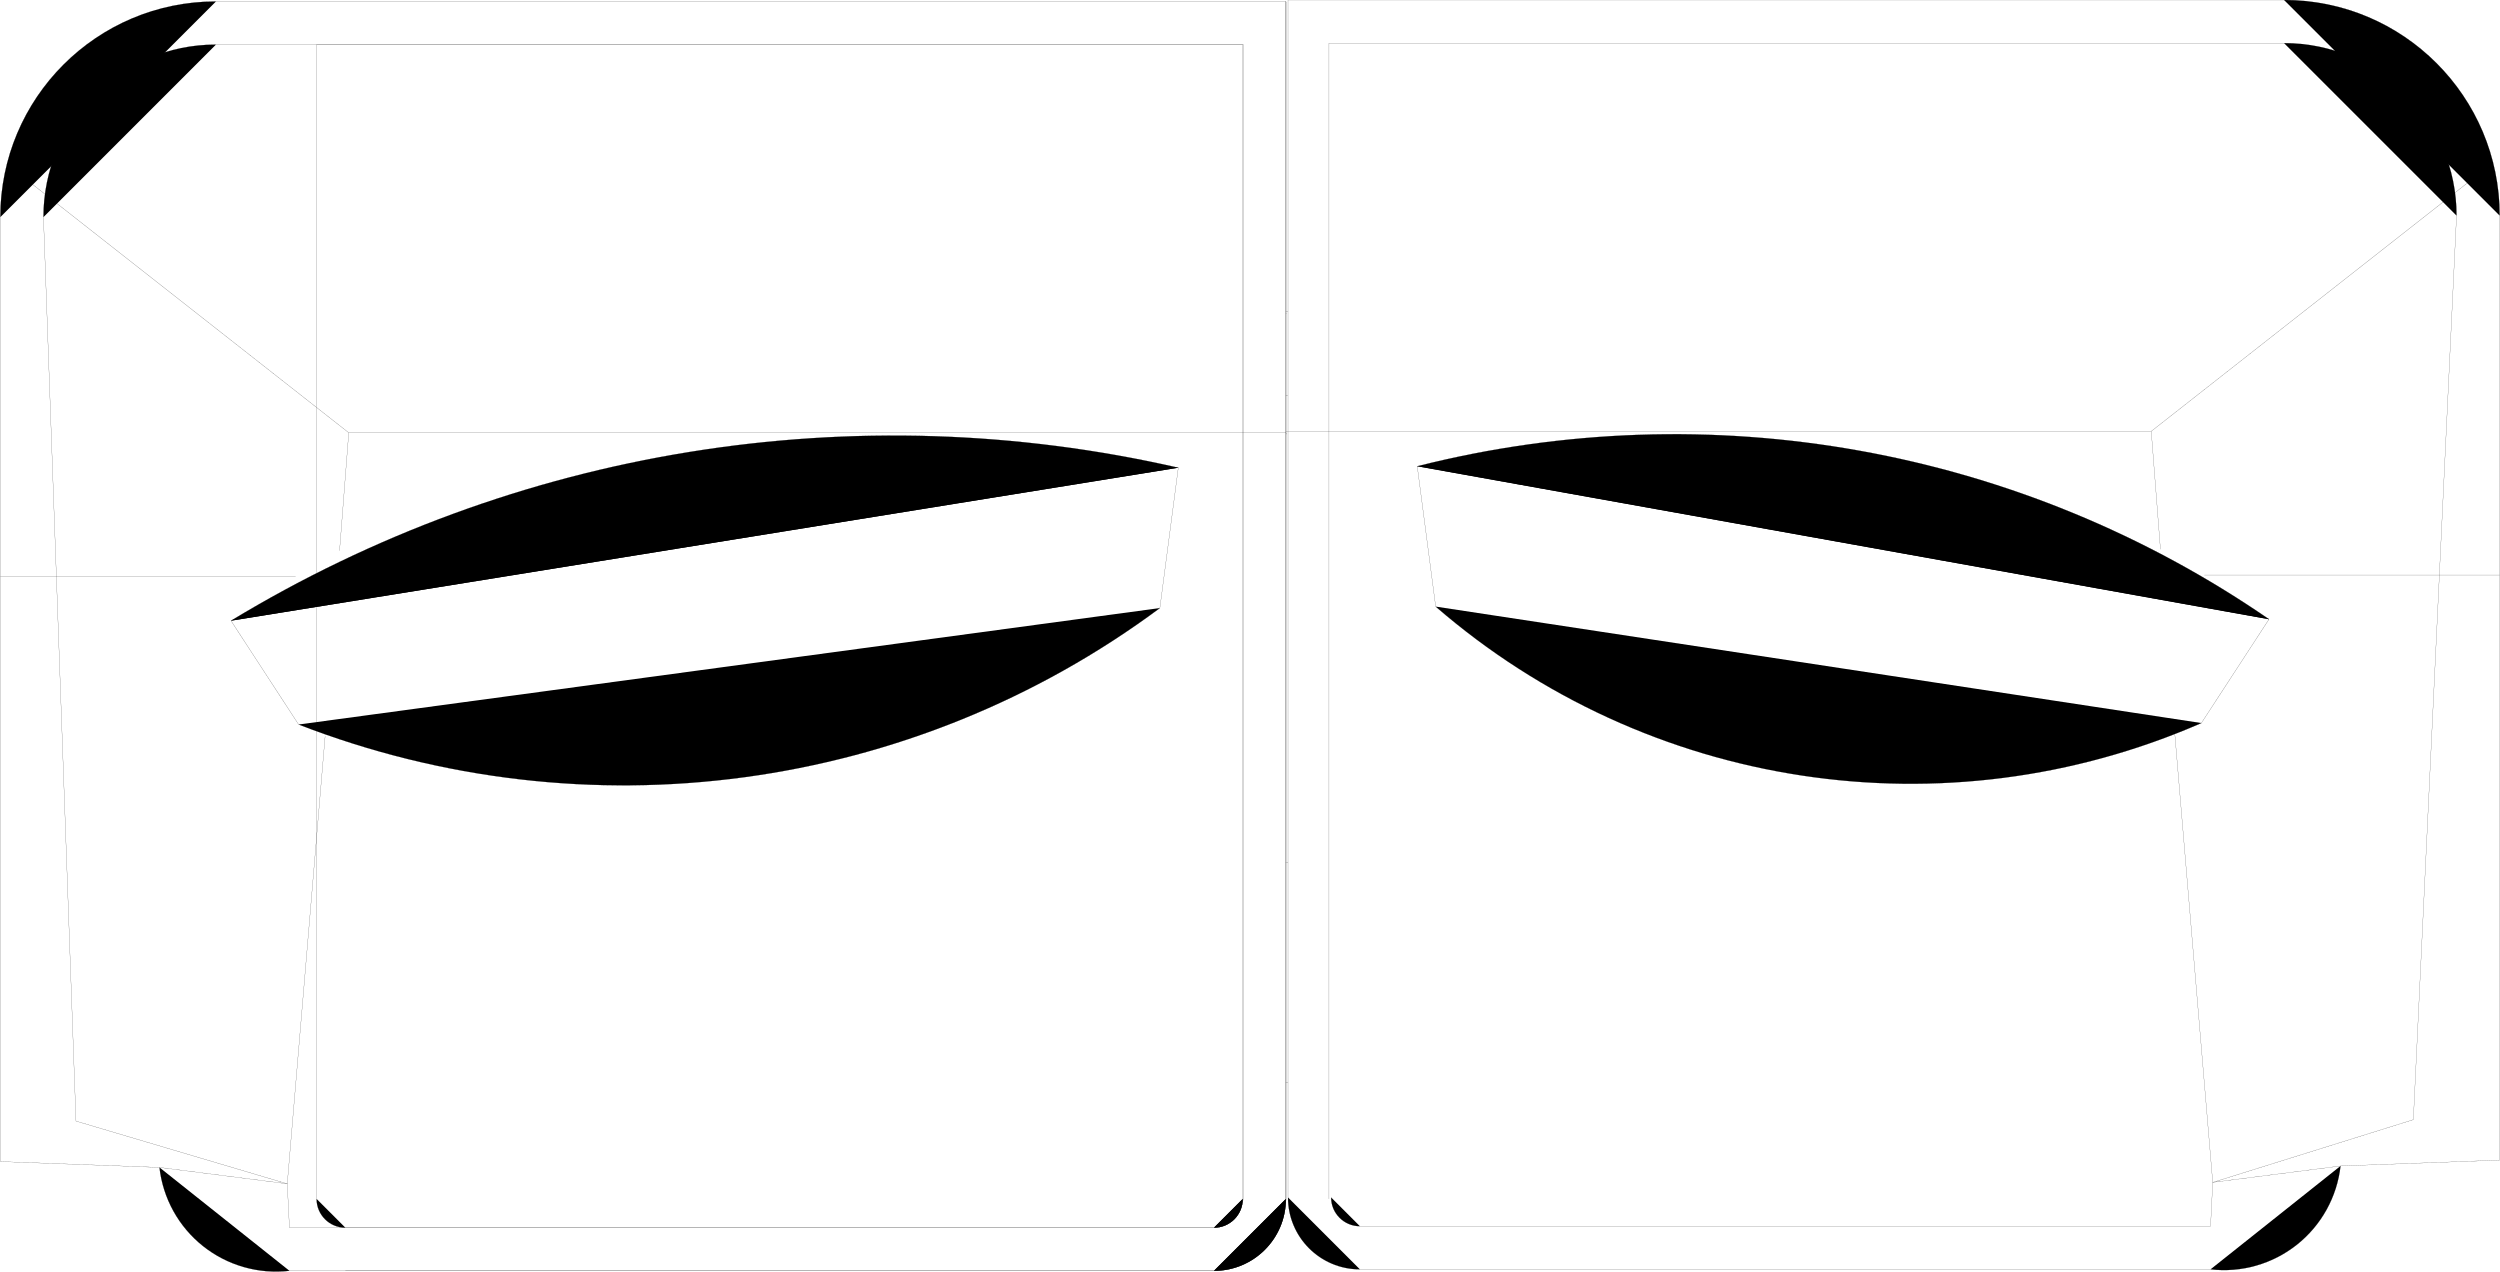
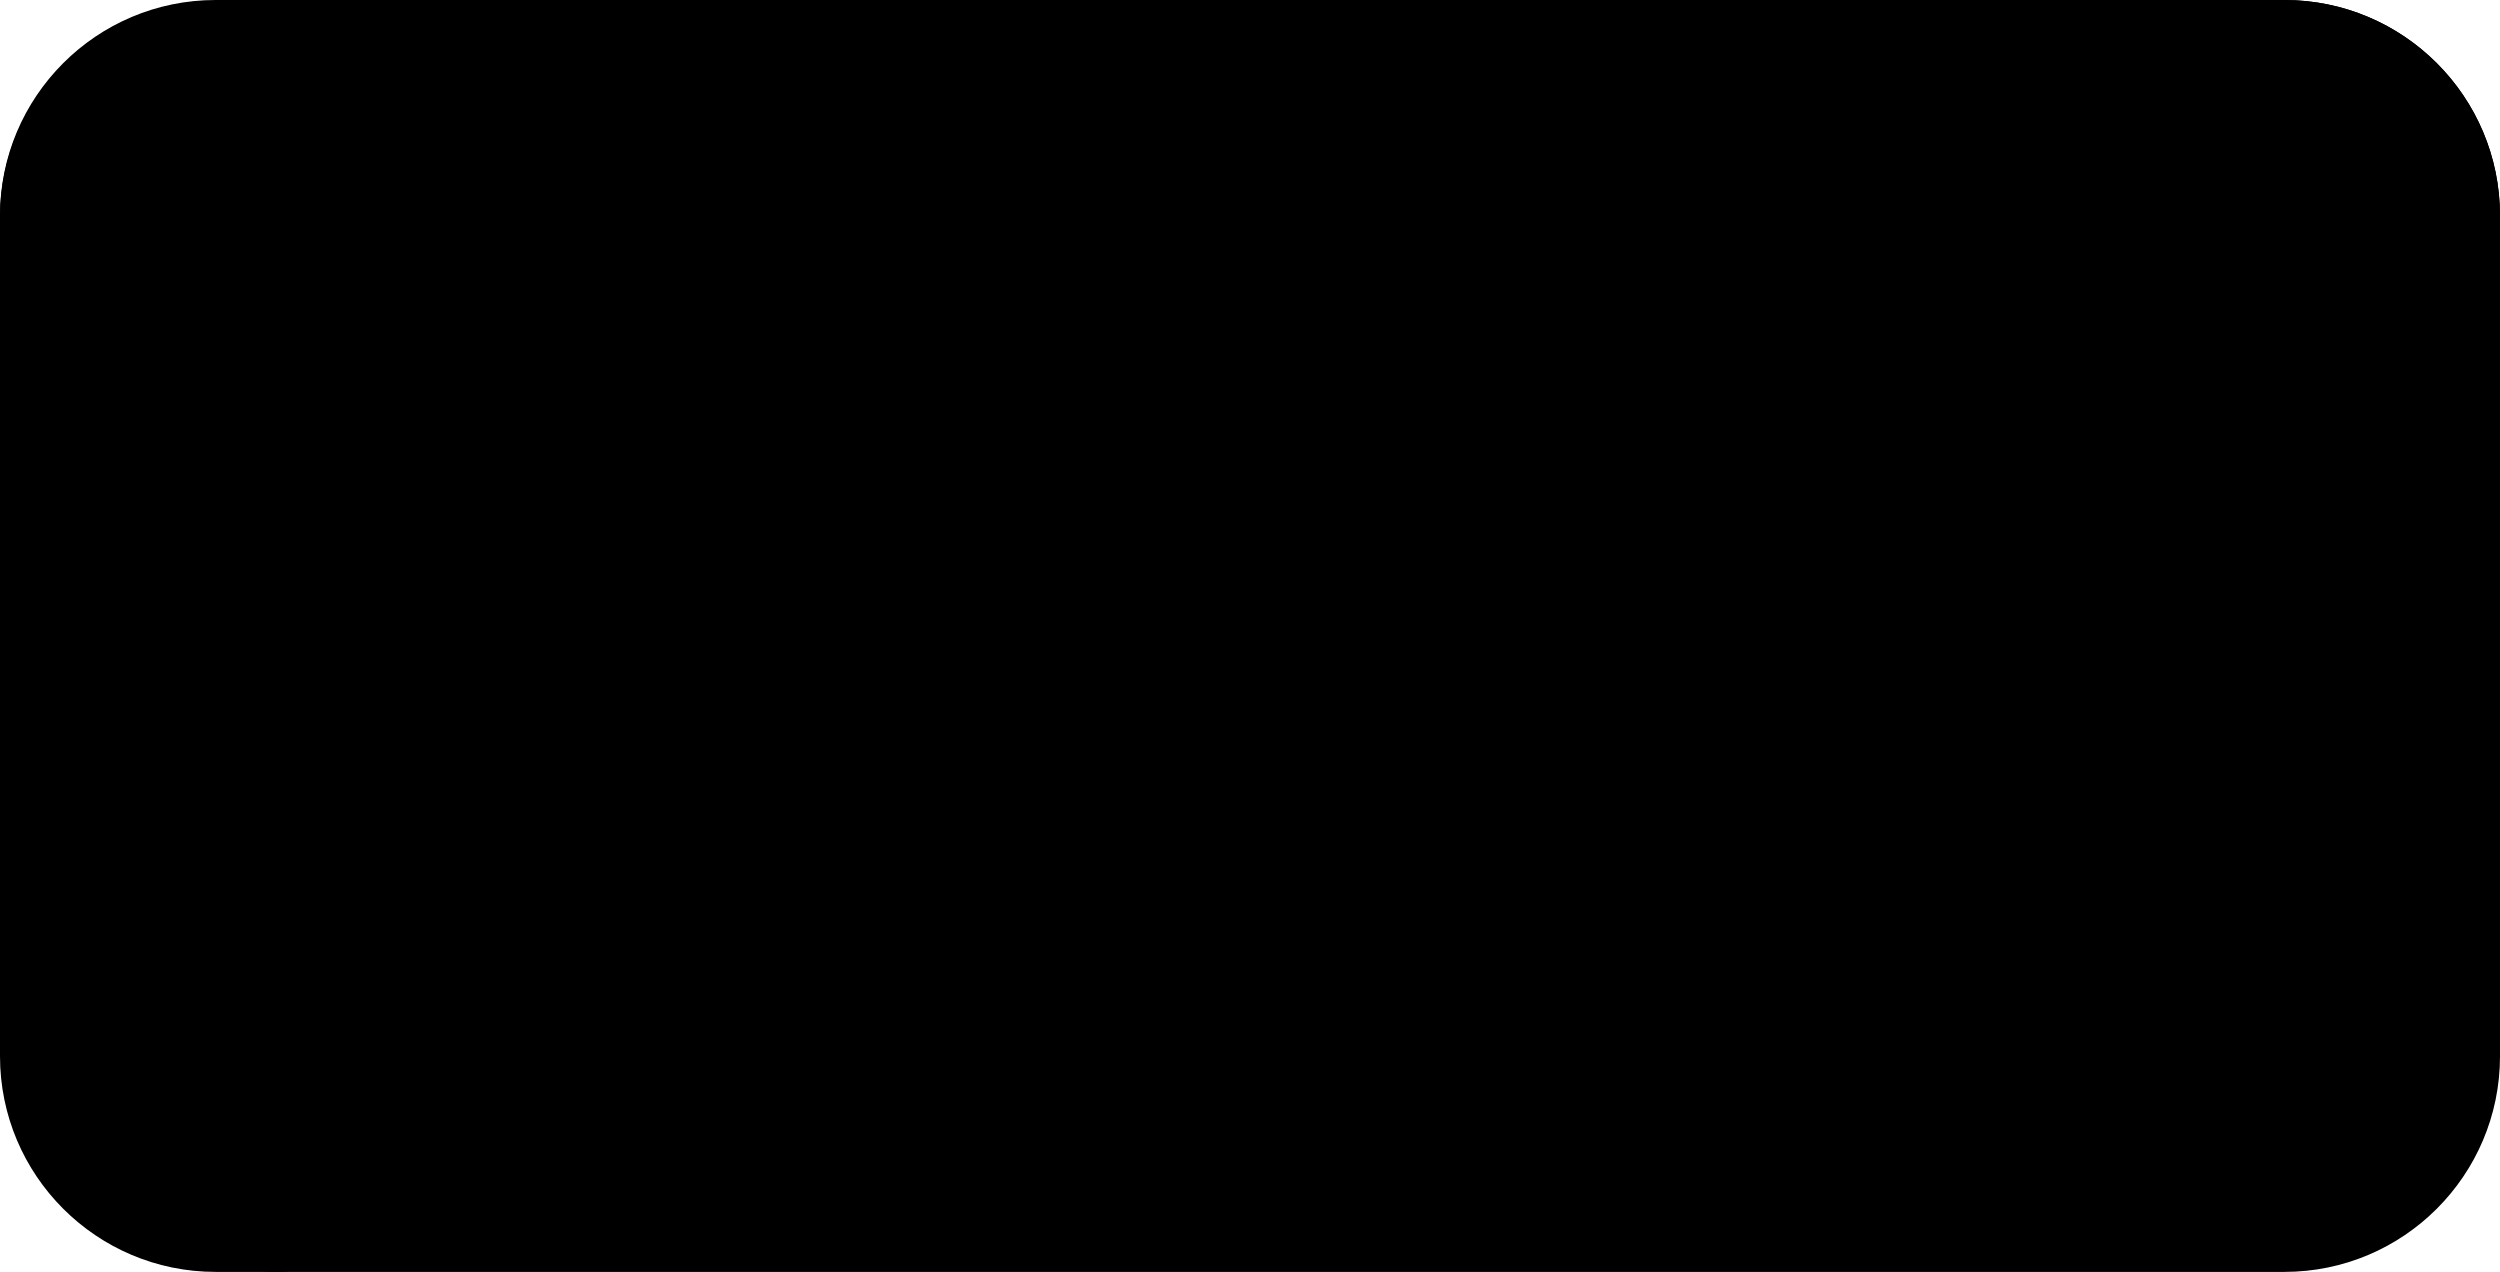
- <svg xmlns="http://www.w3.org/2000/svg" width="1565mm" height="796mm" viewBox="2.34 -802.969 1564.725 796.073" version="1.1">
-   <path d="M1348.935 532.97H808.5" style="stroke:#000;stroke-width:.1" transform="scale(1 -1)" />
-   <path d="M1432.065 802.97H808.5" style="stroke:#000;stroke-width:.1" transform="scale(1 -1)" />
-   <path d="M1432.065 775.97H834.137" style="stroke:#000;stroke-width:.1" transform="scale(1 -1)" />
-   <path d="M1422.66 415.283a1185.64 1185.64 0 0 1-533.253 95.789" style="stroke:#000;stroke-width:.1" transform="scale(1 -1)" />
-   <path d="M1422.66 415.283a656.2 656.2 0 0 1-533.253 95.789" style="stroke:#000;stroke-width:.1" transform="scale(1 -1)" />
-   <path d="M900.95 423.211a454.35 454.35 0 0 1 479.377-72.907" style="stroke:#000;stroke-width:.1" transform="scale(1 -1)" />
-   <path d="M853.5 8.297h532.567" style="stroke:#000;stroke-width:.1" transform="scale(1 -1)" />
-   <path d="M853.5 35.297h532.567" style="stroke:#000;stroke-width:.1" transform="scale(1 -1)" />
-   <path d="M2.34 442.052h184.877" style="stroke:#000;stroke-width:.1" transform="scale(1 -1)" />
-   <path d="M137.34 802.052a135 135 0 0 1-135-135" style="stroke:#000;stroke-width:.1" transform="scale(1 -1)" />
-   <path d="M137.34 775.052a108 108 0 0 1-108-108" style="stroke:#000;stroke-width:.1" transform="scale(1 -1)" />
-   <path d="M220.47 532.052 6.46 700.148" style="stroke:#000;stroke-width:.1" transform="scale(1 -1)" />
-   <path d="M101.973 72.092 2.34 75.746" style="stroke:#000;stroke-width:.1" transform="scale(1 -1)" />
-   <path d="M2.34 75.746v591.306" style="stroke:#000;stroke-width:.1" transform="scale(1 -1)" />
-   <path d="M29.34 667.052 49.698 101.09" style="stroke:#000;stroke-width:.1" transform="scale(1 -1)" />
-   <path d="M200.34 52.38v722.672" style="stroke:#000;stroke-width:.1" transform="scale(1 -1)" />
-   <path d="M808.5 802.97V53.296" style="stroke:#000;stroke-width:.1" transform="scale(1 -1)" />
-   <path d="M780.137 775.052V52.38" style="stroke:#000;stroke-width:.1" transform="scale(1 -1)" />
-   <path d="M834.137 775.97V52.38" style="stroke:#000;stroke-width:.1" transform="scale(1 -1)" />
-   <path d="M807.137 802.052V52.38" style="stroke:#000;stroke-width:.1" transform="scale(1 -1)" />
-   <path d="M807.593 51.463v749.672" style="stroke:#000;stroke-width:.1" transform="scale(1 -1)" />
-   <path d="M807.137 802.052V52.38" style="stroke:#000;stroke-width:.1" transform="scale(1 -1)" />
-   <path d="M780.593 51.463v723.59" style="stroke:#000;stroke-width:.1" transform="scale(1 -1)" />
-   <path d="M762.137 34.38H218.34" style="stroke:#000;stroke-width:.1" transform="scale(1 -1)" />
-   <path d="M762.137 7.38H218.34" style="stroke:#000;stroke-width:.1" transform="scale(1 -1)" />
-   <path d="M762.137 34.38h-578.8" style="stroke:#000;stroke-width:.1" transform="scale(1 -1)" />
-   <path d="M762.137 7.38h-578.8" style="stroke:#000;stroke-width:.1" transform="scale(1 -1)" />
-   <path d="M220.47 532.052h586.667" style="stroke:#000;stroke-width:.1" transform="scale(1 -1)" />
-   <path d="M739.82 510.155a800.1 800.1 0 0 1-593.075-95.79" style="stroke:#000;stroke-width:.1" transform="scale(1 -1)" />
-   <path d="M739.82 510.155a1263.6 1263.6 0 0 1-593.075-95.79" style="stroke:#000;stroke-width:.1" transform="scale(1 -1)" />
-   <path d="M189.078 349.387a563.02 563.02 0 0 1 539.198 72.907" style="stroke:#000;stroke-width:.1" transform="scale(1 -1)" />
-   <path d="m181.976 61.837 23.702 280.192" style="stroke:#000;stroke-width:.1" transform="scale(1 -1)" />
-   <path d="m101.973 72.092 80.003-10.255" style="stroke:#000;stroke-width:.1" transform="scale(1 -1)" />
-   <path d="M101.973 72.092A73.41 73.41 0 0 1 183.338 7.38" style="stroke:#000;stroke-width:.1" transform="scale(1 -1)" />
-   <path d="m49.698 101.09 132.278-39.253" style="stroke:#000;stroke-width:.1" transform="scale(1 -1)" />
-   <path d="M200.34 52.38a18 18 0 0 1 18-18" style="stroke:#000;stroke-width:.1" transform="scale(1 -1)" />
-   <path d="m183.338 34.38-1.362 27.457" style="stroke:#000;stroke-width:.1" transform="scale(1 -1)" />
-   <path d="m146.745 414.366 42.333-64.979" style="stroke:#000;stroke-width:.1" transform="scale(1 -1)" />
-   <path d="m214.72 458.179 5.75 73.873" style="stroke:#000;stroke-width:.1" transform="scale(1 -1)" />
-   <path d="M835.5 53.297a18 18 0 0 1 18-18" style="stroke:#000;stroke-width:.1" transform="scale(1 -1)" />
-   <path d="M762.137 34.38a18 18 0 0 1 18 18" style="stroke:#000;stroke-width:.1" transform="scale(1 -1)" />
-   <path d="m808.5 125.1-1.363-.056" style="stroke:#000;stroke-width:.1" transform="scale(1 -1)" />
-   <path d="M762.137 34.38a18 18 0 0 1 18 18" style="stroke:#000;stroke-width:.1" transform="scale(1 -1)" />
-   <path d="M808.5 53.297a45 45 0 0 1 45-45" style="stroke:#000;stroke-width:.1" transform="scale(1 -1)" />
-   <path d="M762.137 7.38a45 45 0 0 1 45 45" style="stroke:#000;stroke-width:.1" transform="scale(1 -1)" />
-   <path d="M762.137 7.38a45 45 0 0 1 45 45" style="stroke:#000;stroke-width:.1" transform="scale(1 -1)" />
-   <path d="m728.276 422.294 11.544 87.86" style="stroke:#000;stroke-width:.1" transform="scale(1 -1)" />
-   <path d="m808.5 555.522-1.363-.045" style="stroke:#000;stroke-width:.1" transform="scale(1 -1)" />
-   <path d="m808.5 262.841-1.363-.053" style="stroke:#000;stroke-width:.1" transform="scale(1 -1)" />
-   <path d="m808.5 533.01-1.363-.045" style="stroke:#000;stroke-width:.1" transform="scale(1 -1)" />
-   <path d="m807.593 531.135-.456.917" style="stroke:#000;stroke-width:.1" transform="scale(1 -1)" />
-   <path d="m900.95 423.211-11.543 87.86" style="stroke:#000;stroke-width:.1" transform="scale(1 -1)" />
-   <path d="M200.34 775.052h579.797" style="stroke:#000;stroke-width:.1" transform="scale(1 -1)" />
-   <path d="M137.34 802.052h669.797" style="stroke:#000;stroke-width:.1" transform="scale(1 -1)" />
-   <path d="M137.34 775.052h643.253" style="stroke:#000;stroke-width:.1" transform="scale(1 -1)" />
-   <path d="M808.5 607.807h-1.363" style="stroke:#000;stroke-width:.1" transform="scale(1 -1)" />
-   <path d="m807.593 801.135-.456.917" style="stroke:#000;stroke-width:.1" transform="scale(1 -1)" />
-   <path d="M807.593 606.89h-.456" style="stroke:#000;stroke-width:.1" transform="scale(1 -1)" />
-   <path d="m1540.065 667.97-27.031-565.963" style="stroke:#000;stroke-width:.1" transform="scale(1 -1)" />
-   <path d="M1567.065 76.663V667.97" style="stroke:#000;stroke-width:.1" transform="scale(1 -1)" />
-   <path d="m1348.935 532.97 214.01 168.095" style="stroke:#000;stroke-width:.1" transform="scale(1 -1)" />
-   <path d="m1387.43 62.754-23.703 280.192" style="stroke:#000;stroke-width:.1" transform="scale(1 -1)" />
-   <path d="m1513.034 102.007-125.605-39.253" style="stroke:#000;stroke-width:.1" transform="scale(1 -1)" />
-   <path d="m1467.432 73.01 99.633 3.653" style="stroke:#000;stroke-width:.1" transform="scale(1 -1)" />
-   <path d="m1467.432 73.01-80.003-10.256" style="stroke:#000;stroke-width:.1" transform="scale(1 -1)" />
-   <path d="m1386.067 35.297 1.362 27.457" style="stroke:#000;stroke-width:.1" transform="scale(1 -1)" />
-   <path d="M1386.067 8.297a73.41 73.41 0 0 1 81.365 64.713" style="stroke:#000;stroke-width:.1" transform="scale(1 -1)" />
-   <path d="M1567.065 442.97h-184.877" style="stroke:#000;stroke-width:.1" transform="scale(1 -1)" />
-   <path d="m1422.66 415.283-42.333-64.979" style="stroke:#000;stroke-width:.1" transform="scale(1 -1)" />
-   <path d="m1354.686 459.096-5.75 73.873" style="stroke:#000;stroke-width:.1" transform="scale(1 -1)" />
-   <path d="M1567.065 667.97a135 135 0 0 1-135 135" style="stroke:#000;stroke-width:.1" transform="scale(1 -1)" />
-   <path d="M1540.065 667.97a108 108 0 0 1-108 108" style="stroke:#000;stroke-width:.1" transform="scale(1 -1)" />
+ <svg xmlns="http://www.w3.org/2000/svg" width="1564.725mm" height="796.073mm" viewBox="2.34 -802.969 1564.725 796.073" version="1.1" style="stroke-linecap:round;stroke-linejoin:round;">
+   <rect id="auto-fill" x="2.34" y="-802.969" width="1564.725" height="796.073" rx="135" ry="135" />
+   <g transform="scale(1,-1)">
+     <g>
+       <path d="M1348.935,532.969 L808.499,532.969" />
+       <path d="M1432.065,802.969 L808.499,802.969" />
+       <path d="M1432.065,775.969 L834.137,775.969" />
+       <path d="M1422.66,415.283 A1185.64,1185.64 0 0,1 889.407,511.072" />
+       <path d="M1422.66,415.283 A656.186,656.186 0 0,1 889.407,511.072" />
+       <path d="M900.95,423.211 A454.351,454.351 0 0,1 1380.327,350.304" />
+       <path d="M853.499,8.297 L1386.067,8.297" />
+       <path d="M853.499,35.297 L1386.067,35.297" />
+       <path d="M2.34,442.052 L187.217,442.052" />
+       <path d="M137.34,802.052 A135,135 0 0,1 2.34,667.052" />
+       <path d="M137.34,775.052 A108,108 0 0,1 29.34,667.052" />
+       <path d="M220.47,532.052 L6.459,700.148" />
+       <path d="M101.973,72.092 L2.34,75.746" />
+       <path d="M2.34,75.746 L2.34,667.052" />
+       <path d="M29.34,667.052 L49.698,101.09" />
+       <path d="M200.34,52.38 L200.34,775.052" />
+       <path d="M808.499,802.969 L808.499,53.297" />
+       <path d="M780.137,775.052 L780.137,52.38" />
+       <path d="M834.137,775.969 L834.137,52.38" />
+       <path d="M807.137,802.052 L807.137,52.38" />
+       <path d="M807.593,51.463 L807.593,801.135" />
+       <path d="M780.593,51.463 L780.593,775.052" />
+       <path d="M762.137,34.38 L218.34,34.38" />
+       <path d="M762.137,7.38 L218.34,7.38" />
+       <path d="M220.47,532.052 L807.137,532.052" />
+       <path d="M739.82,510.154 A800.09,800.09 0 0,1 146.745,414.366" />
+       <path d="M739.82,510.154 A1263.603,1263.603 0 0,1 146.745,414.366" />
+       <path d="M189.078,349.387 A563.017,563.017 0 0,1 728.276,422.294" />
+       <path d="M181.976,61.837 L205.678,342.029" />
+       <path d="M101.973,72.092 L181.976,61.837" />
+       <path d="M101.973,72.092 A73.411,73.411 0 0,1 183.338,7.38" />
+       <path d="M49.698,101.09 L181.976,61.837" />
+       <path d="M200.34,52.38 A18,18 0 0,1 218.34,34.38" />
+       <path d="M183.338,34.38 L181.976,61.837" />
+       <path d="M146.745,414.366 L189.078,349.387" />
+       <path d="M214.719,458.179 L220.47,532.052" />
+       <path d="M835.499,53.297 A18,18 0 0,1 853.499,35.297" />
+       <path d="M762.137,34.38 A18,18 0 0,1 780.137,52.38" />
+       <path d="M808.499,53.297 A45,45 0 0,1 853.499,8.297" />
+       <path d="M762.137,7.38 A45,45 0 0,1 807.137,52.38" />
+       <path d="M728.276,422.294 L739.82,510.154" />
+       <path d="M1540.065,667.969 L1513.034,102.007" />
+       <path d="M1567.065,76.663 L1567.065,667.969" />
+       <path d="M1348.935,532.969 L1562.946,701.065" />
+       <path d="M1387.429,62.754 L1363.727,342.946" />
+       <path d="M1513.034,102.007 L1387.429,62.754" />
+       <path d="M1467.432,73.01 L1567.065,76.663" />
+       <path d="M1467.432,73.01 L1387.429,62.754" />
+       <path d="M1386.067,35.297 L1387.429,62.754" />
+       <path d="M1386.067,8.297 A73.411,73.411 0 0,1 1467.432,73.01" />
+       <path d="M1567.065,442.969 L1382.188,442.969" />
+       <path d="M1422.66,415.283 L1380.327,350.304" />
+       <path d="M1354.686,459.096 L1348.935,532.969" />
+       <path d="M1567.065,667.969 A135,135 0 0,1 1432.065,802.969" />
+       <path d="M1540.065,667.969 A108,108 0 0,1 1432.065,775.969" />
+     </g>
+   </g>
</svg>
